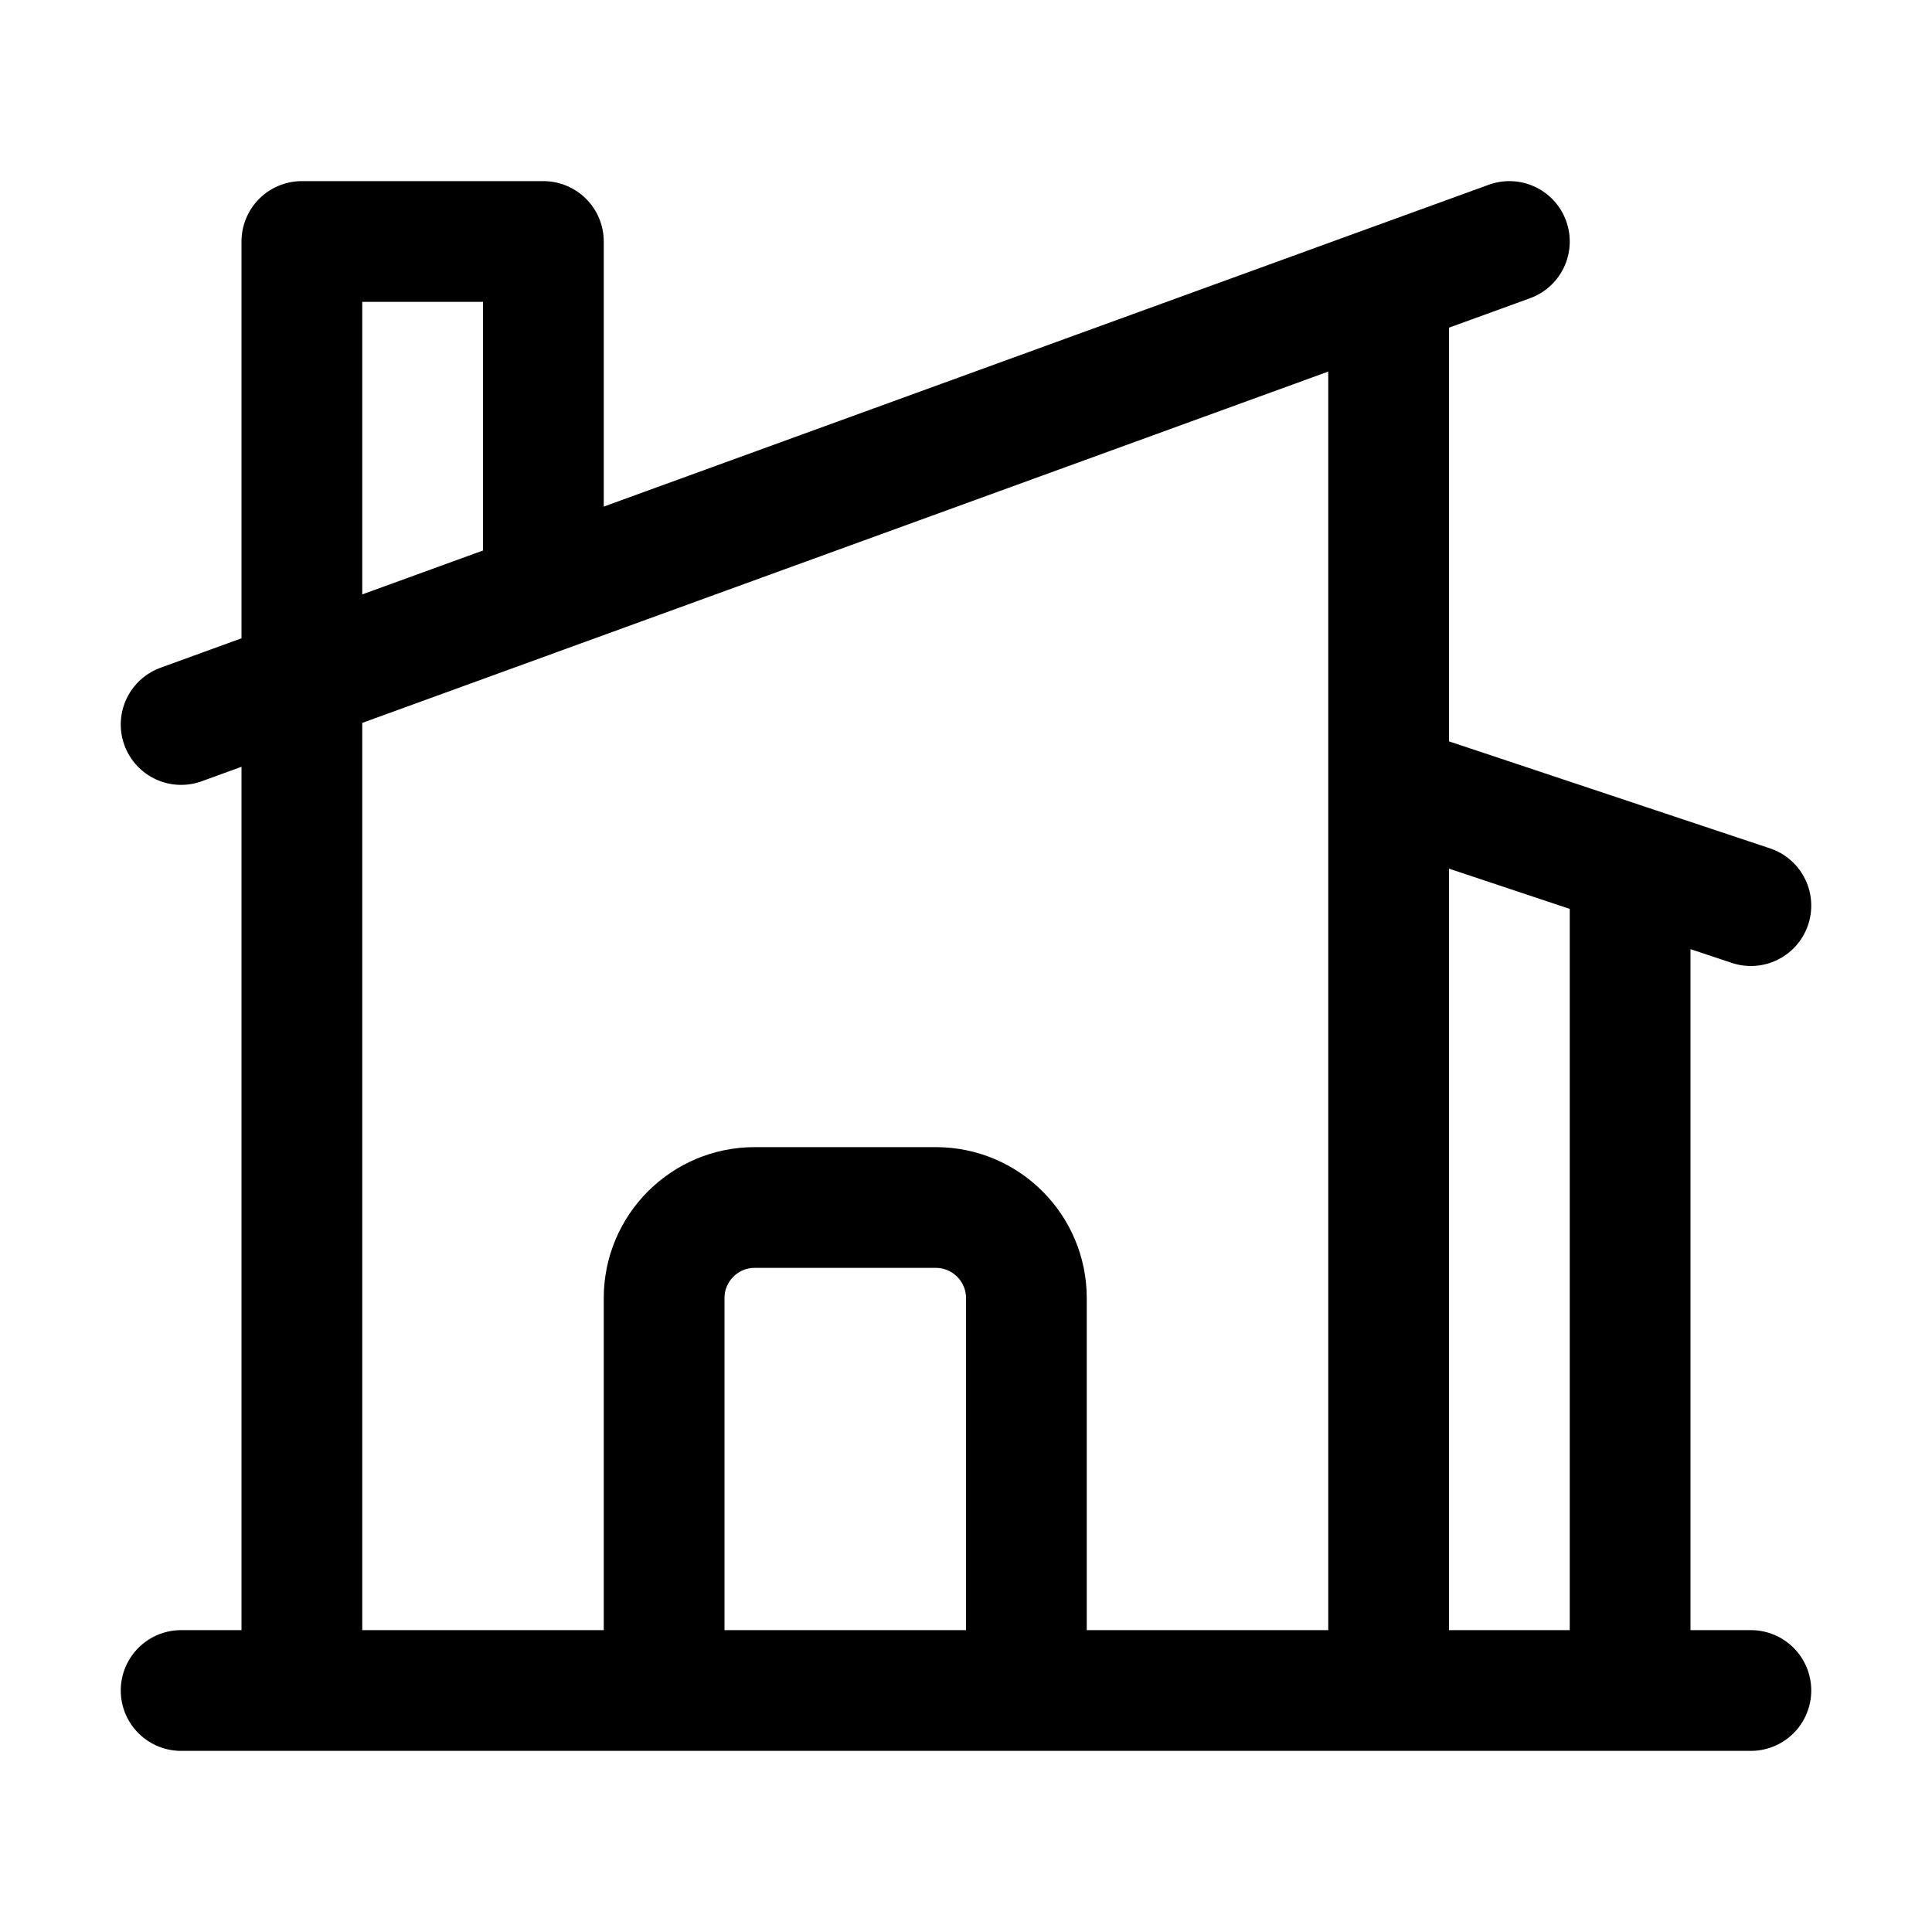
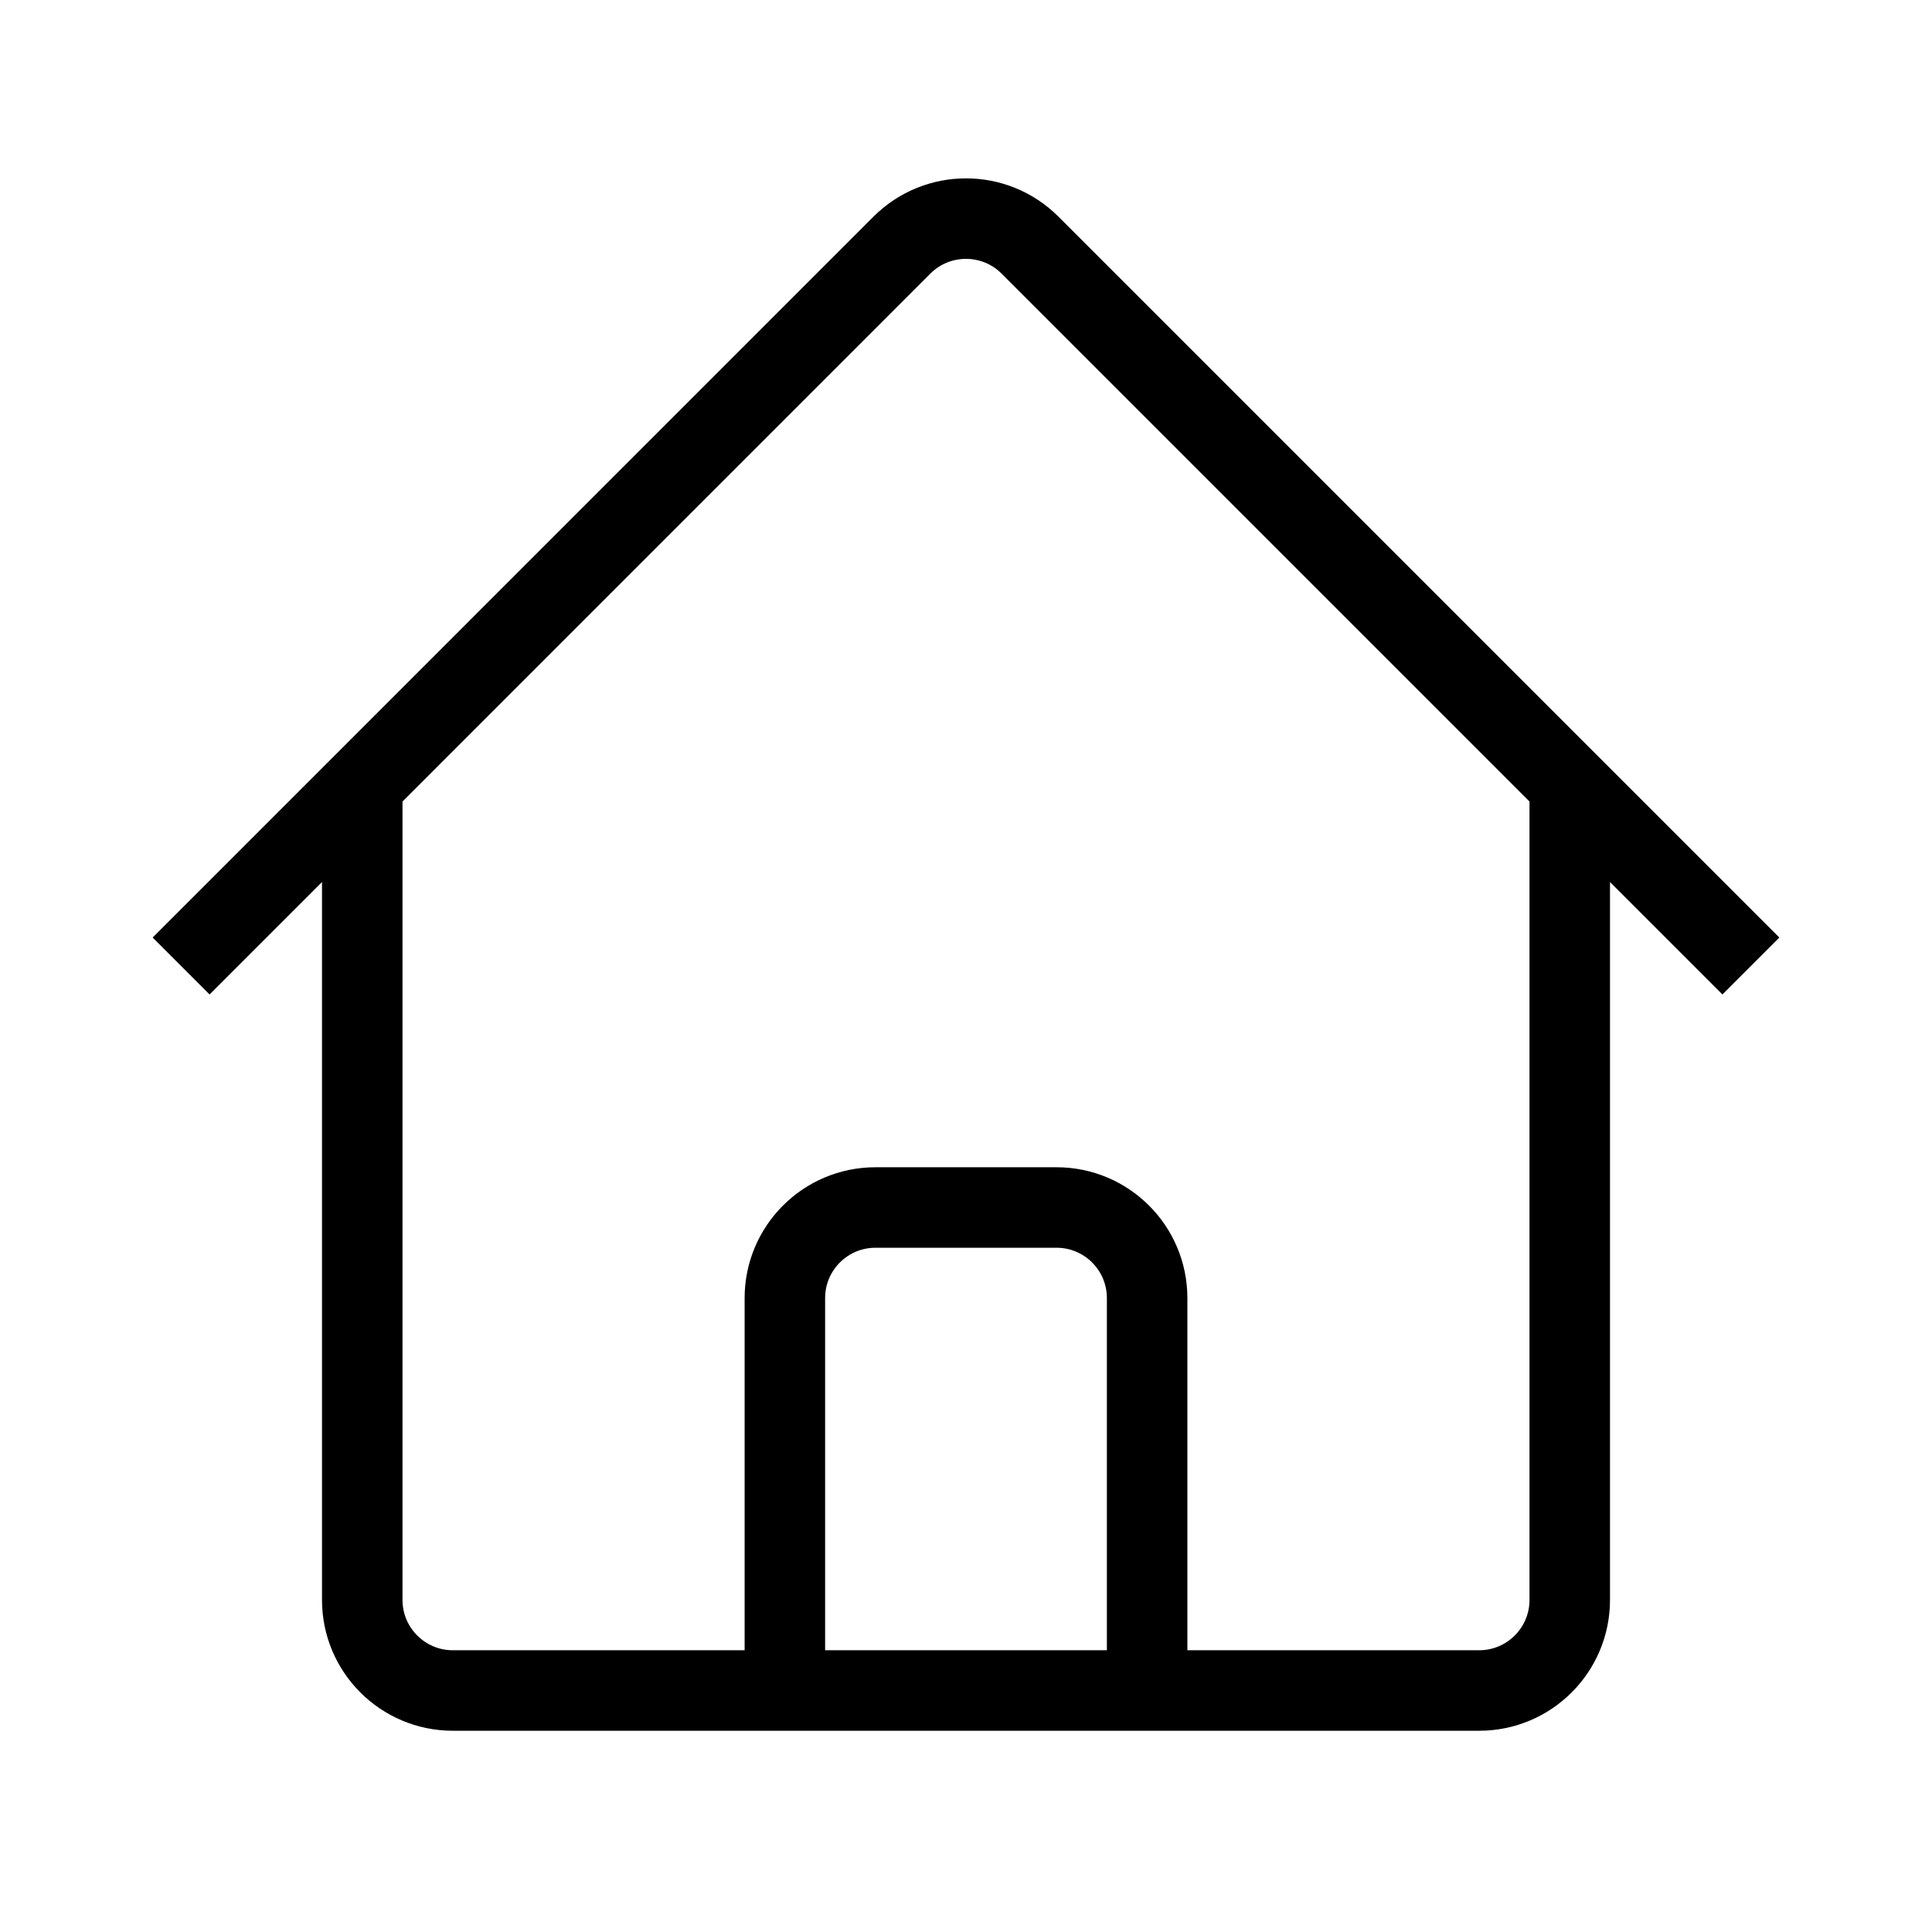
- <svg xmlns="http://www.w3.org/2000/svg" fill="none" viewBox="0 0 24 24" stroke-width="1.5" stroke="currentColor" class="w-6 h-6">
-   <path stroke-linecap="round" stroke-linejoin="round" d="M8.25 21v-4.875c0-.621.504-1.125 1.125-1.125h2.25c.621 0 1.125.504 1.125 1.125V21m0 0h4.5V3.545M12.75 21h7.5V10.75M2.25 21h1.5m18 0h-18M2.25 9l4.5-1.636M18.75 3l-1.5.545m0 6.205l3 1m1.5.5l-1.5-.5M6.75 7.364V3h-3v18m3-13.636l10.5-3.819" />
+ <svg xmlns="http://www.w3.org/2000/svg" fill="none" viewBox="0 0 24 24" strokeWidth="1.5" stroke="currentColor" className="w-6 h-6">
+   <path strokeLinecap="round" strokeLinejoin="round" d="M2.25 12l8.954-8.955c.44-.439 1.152-.439 1.591 0L21.75 12M4.5 9.75v10.125c0 .621.504 1.125 1.125 1.125H9.75v-4.875c0-.621.504-1.125 1.125-1.125h2.25c.621 0 1.125.504 1.125 1.125V21h4.125c.621 0 1.125-.504 1.125-1.125V9.75M8.25 21h8.25" />
</svg>
